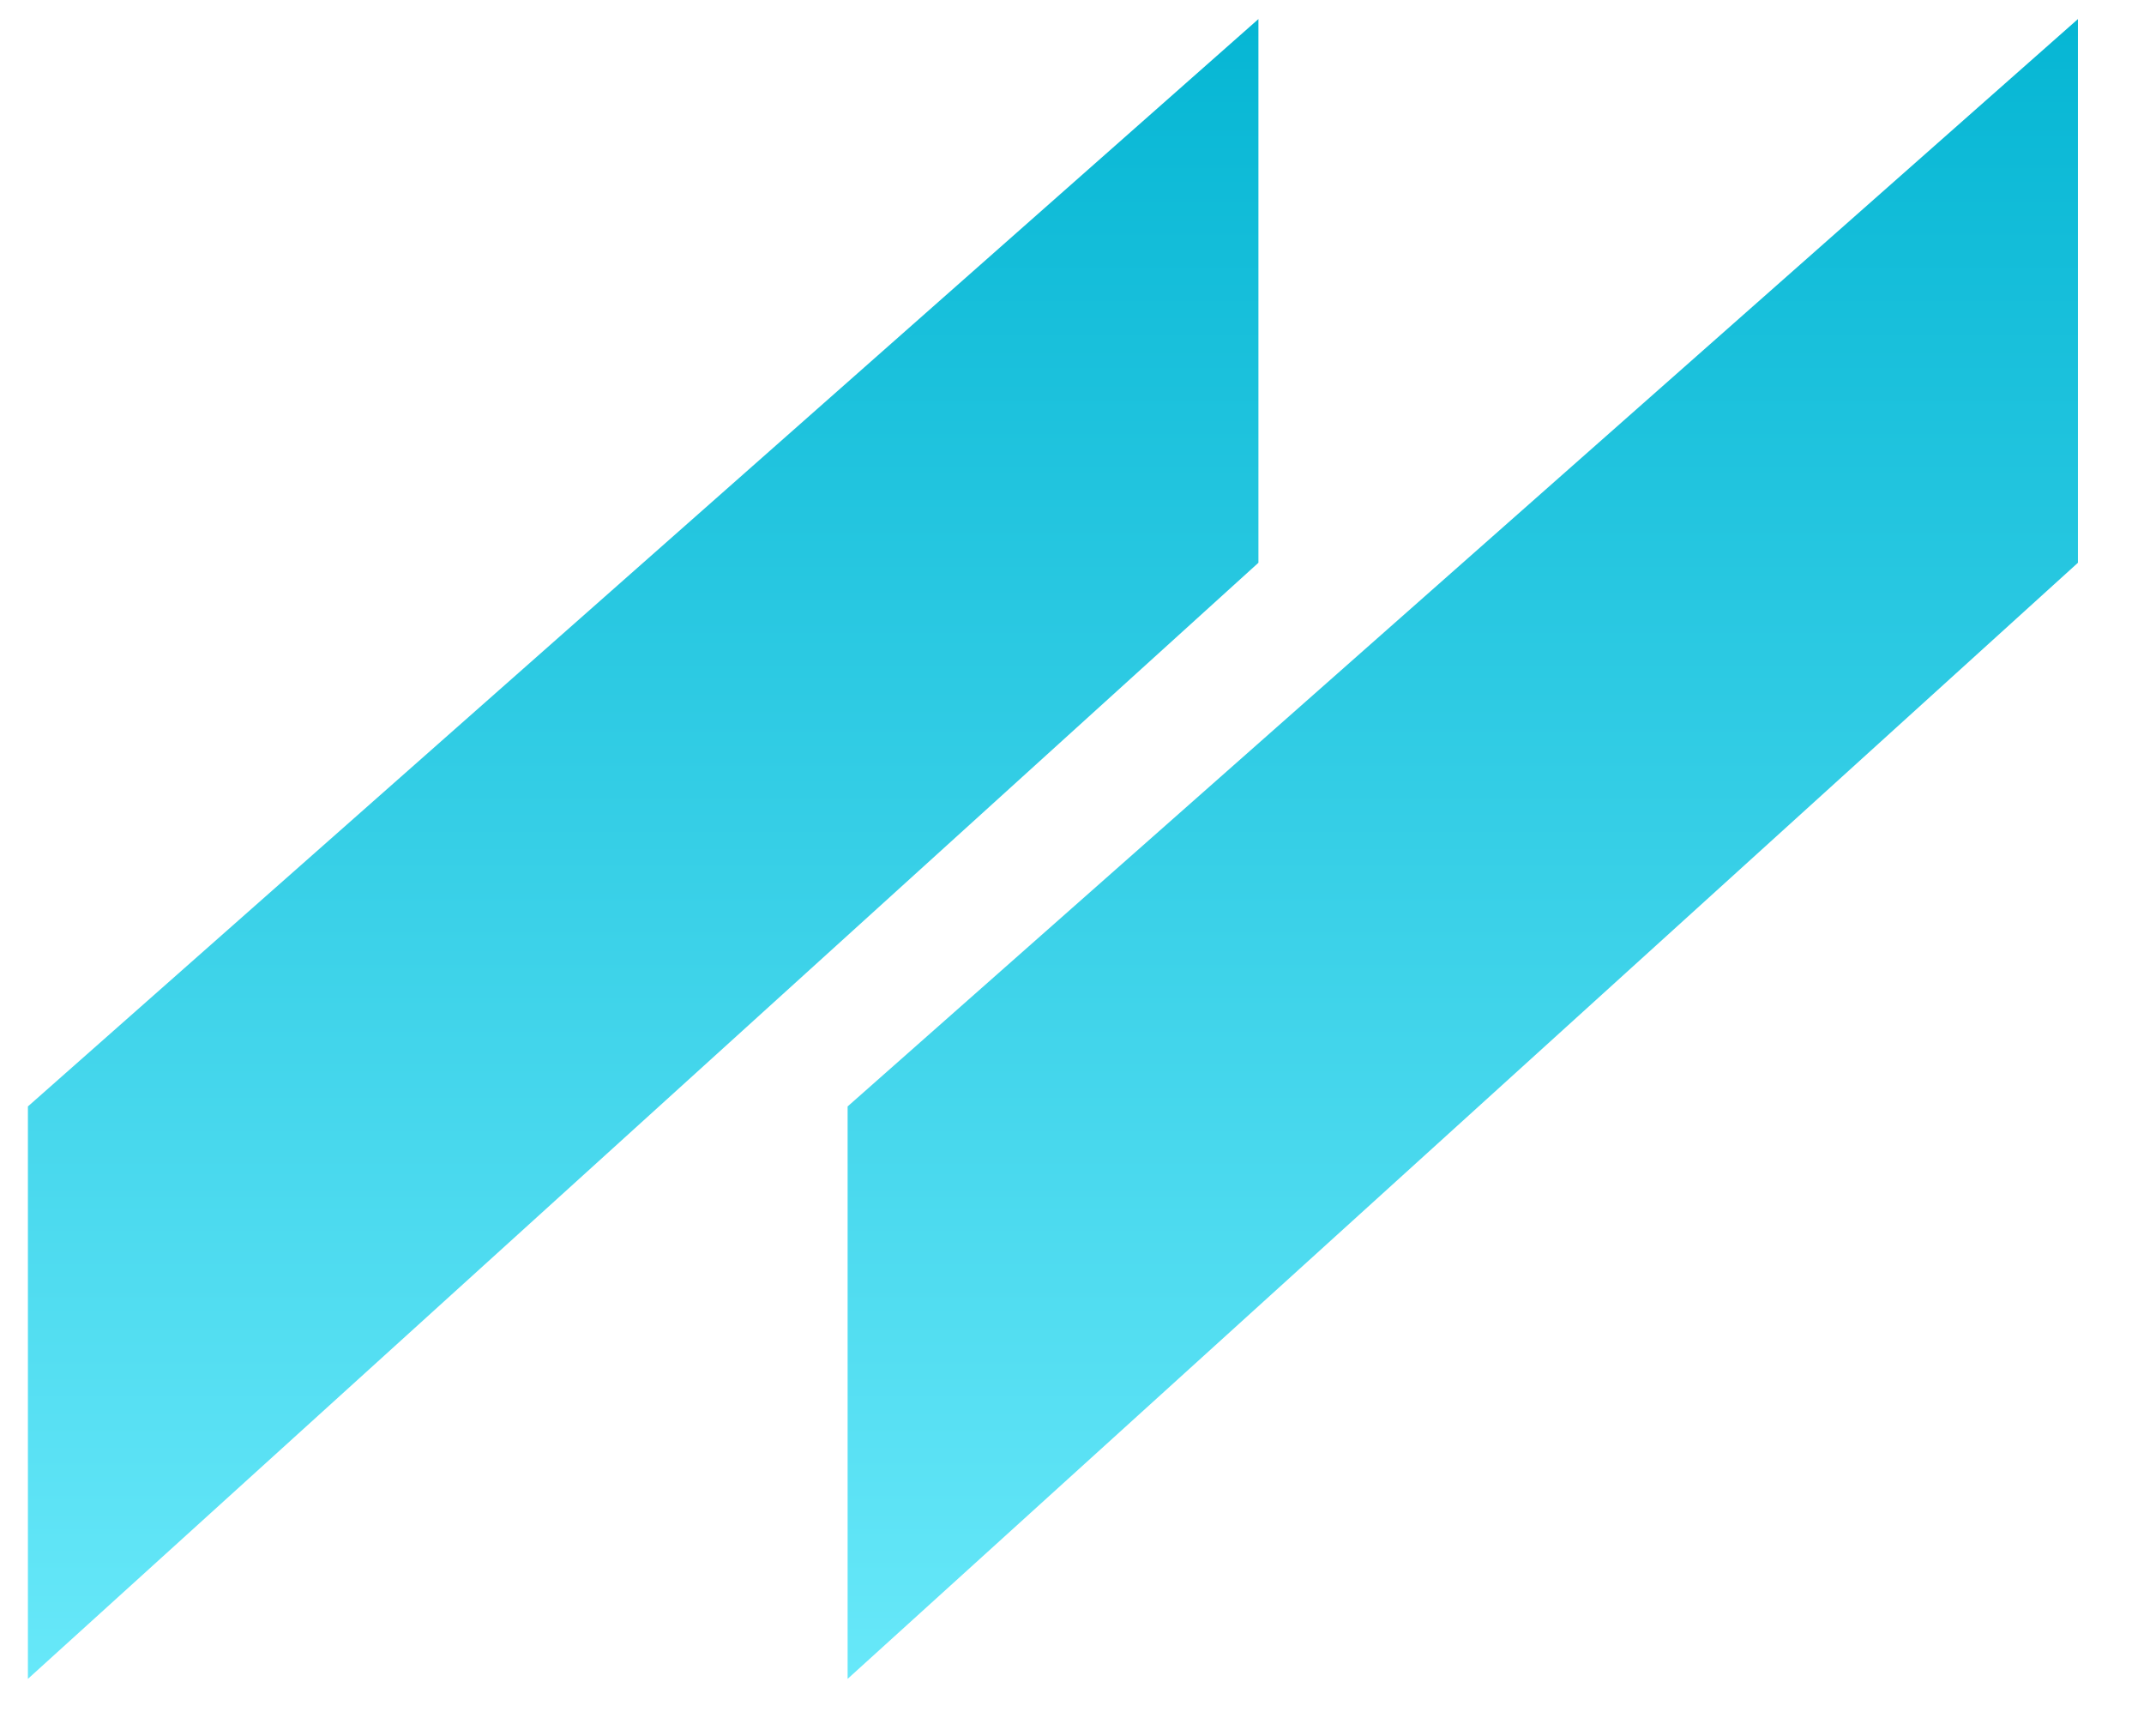
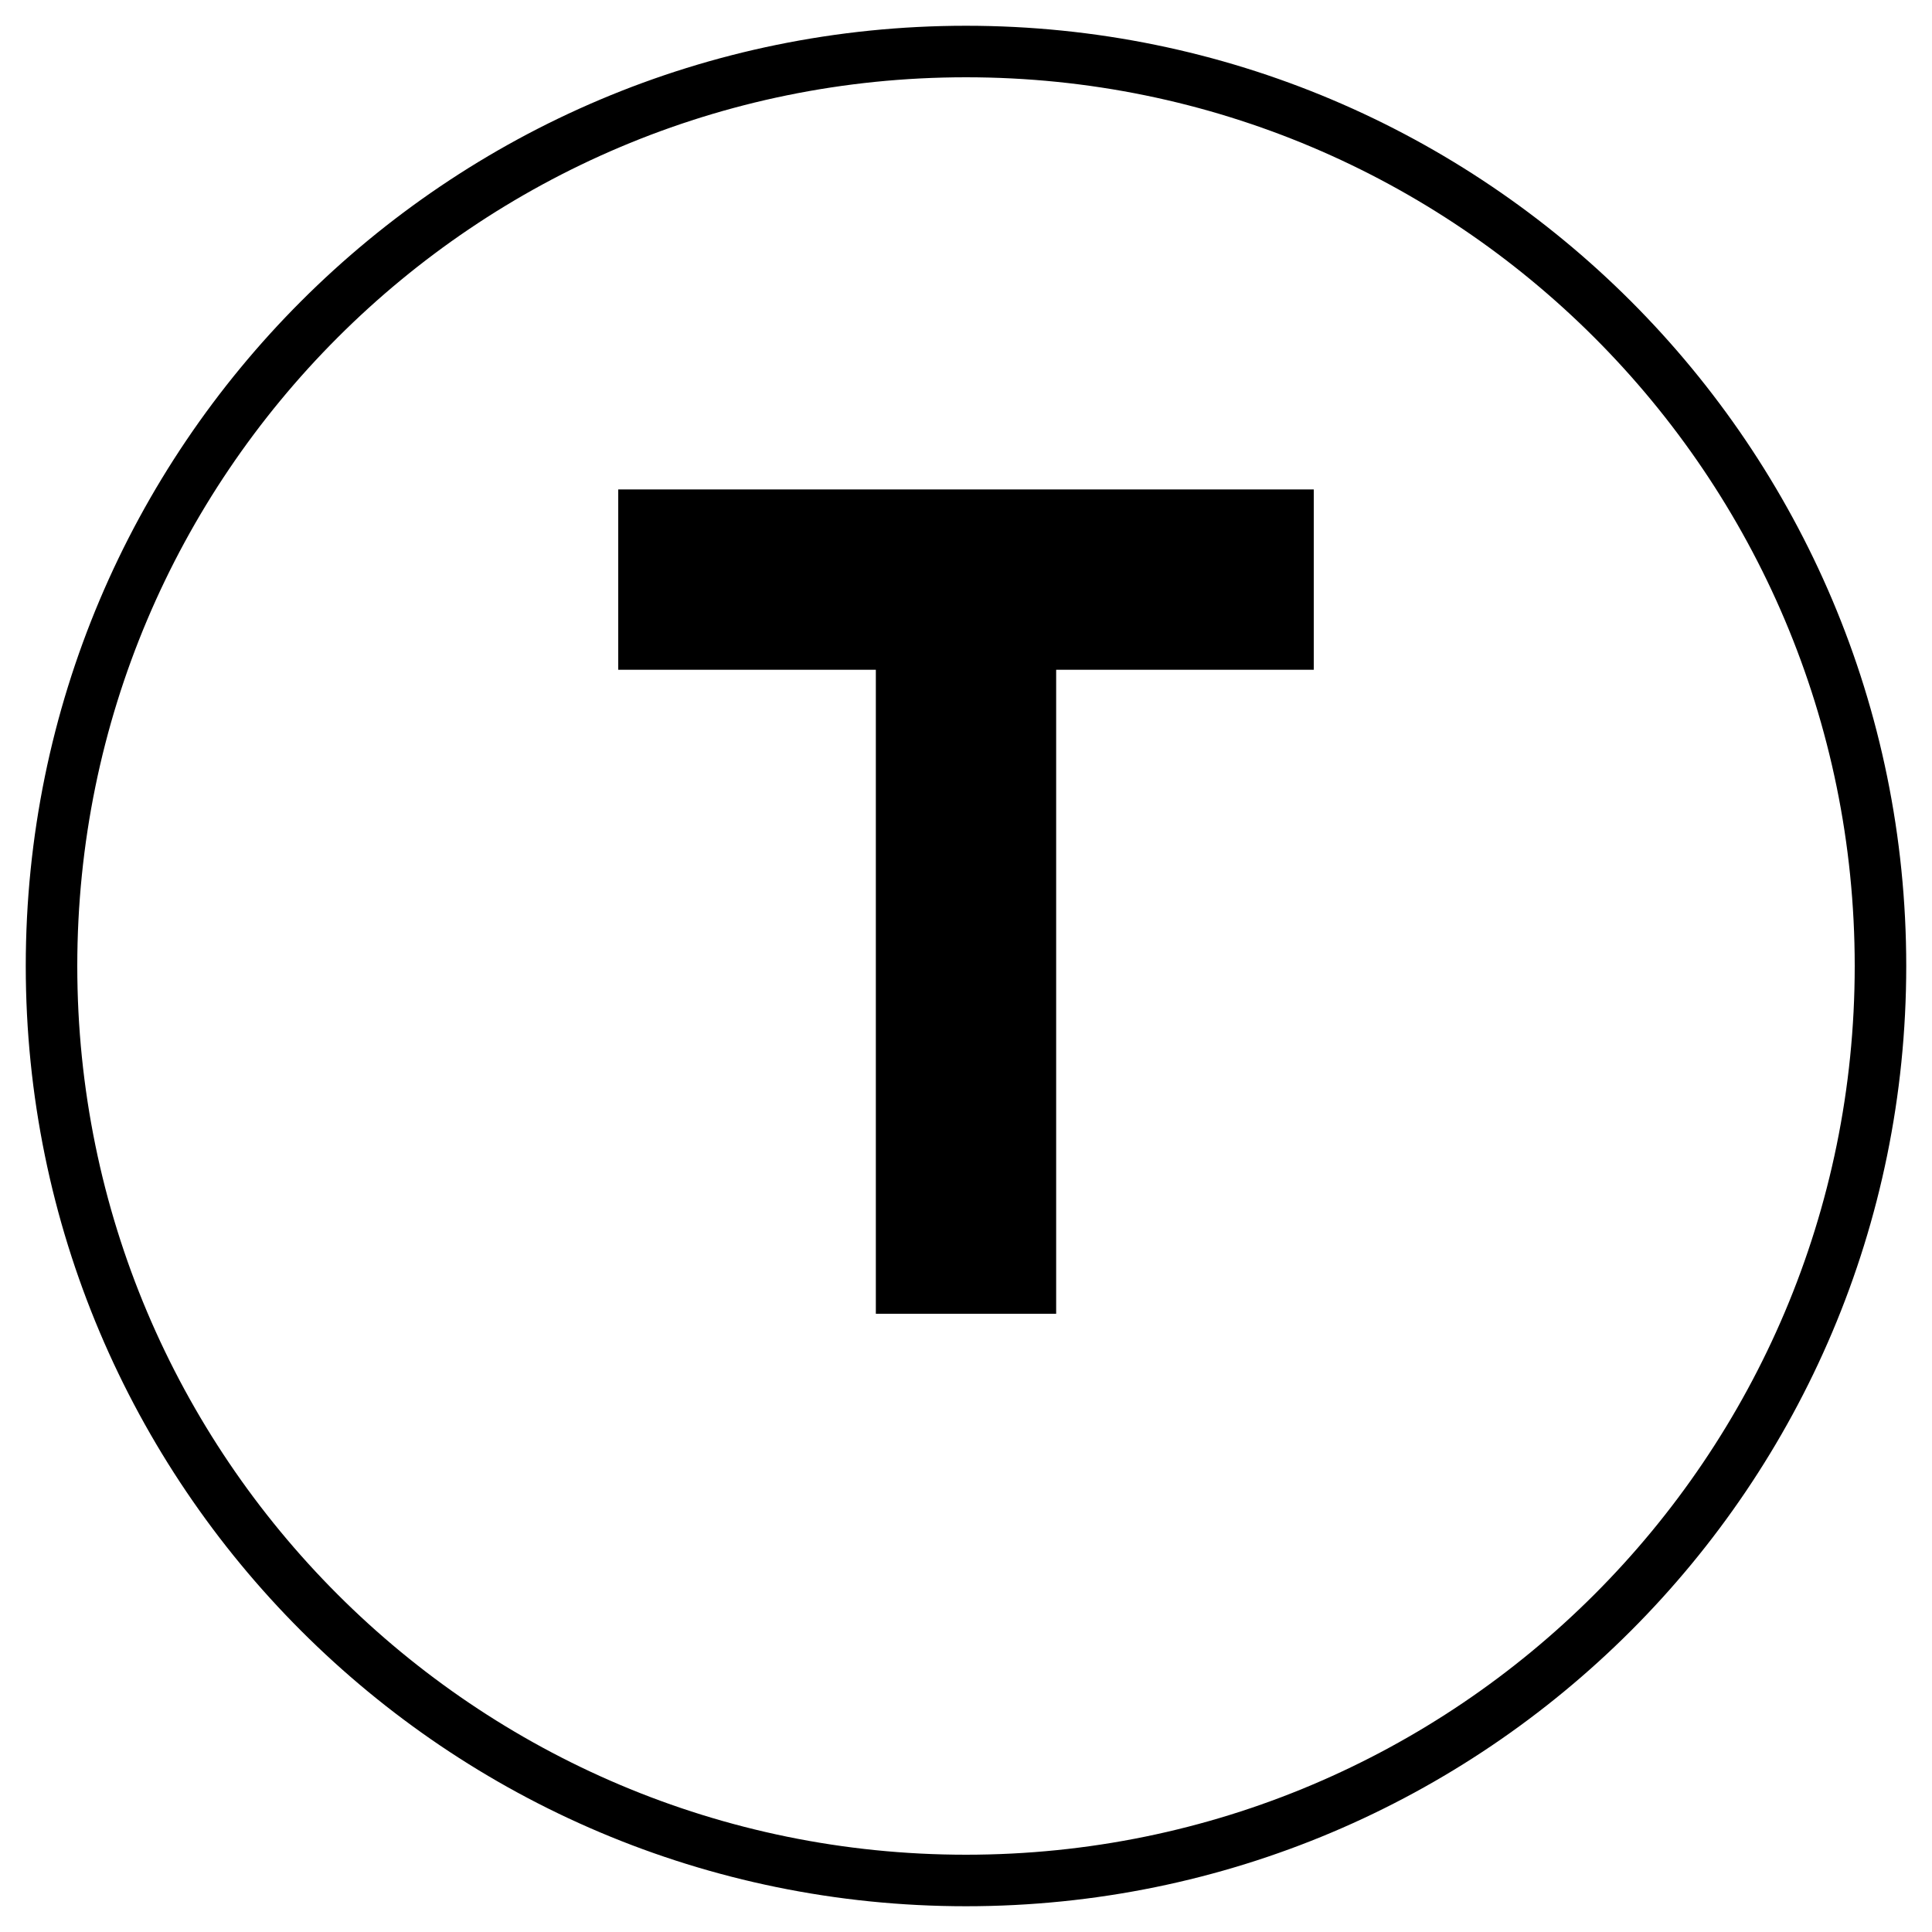
- <svg xmlns="http://www.w3.org/2000/svg" xmlns:xlink="http://www.w3.org/1999/xlink" version="1.1" preserveAspectRatio="xMidYMid meet" viewBox="344.564 330.278 111.737 91.218" width="53.87" height="43.61">
-   <defs>
-     <path d="M453.3 331.28L453.3 359.85L388.64 418.5L388.64 388.42L453.3 331.28Z" id="aFZf6T5ED" />
-     <linearGradient id="gradientb2ThqnP5Op" gradientUnits="userSpaceOnUse" x1="420.97" y1="331.28" x2="420.97" y2="418.5">
-       <stop style="stop-color: #06b6d4;stop-opacity: 1" offset="0%" />
-       <stop style="stop-color: #67e8f9;stop-opacity: 1" offset="100%" />
-     </linearGradient>
-     <path d="M410.23 331.28L410.23 359.85L345.56 418.5L345.56 388.42L410.23 331.28Z" id="a9fehgwfM" />
-     <linearGradient id="gradientk1wNV9Ostb" gradientUnits="userSpaceOnUse" x1="377.89" y1="331.28" x2="377.89" y2="418.5">
-       <stop style="stop-color: #06b6d4;stop-opacity: 1" offset="0%" />
-       <stop style="stop-color: #67e8f9;stop-opacity: 1" offset="100%" />
-     </linearGradient>
-   </defs>
-   <g>
-     <g>
-       <use xlink:href="#aFZf6T5ED" opacity="1" fill="url(#gradientb2ThqnP5Op)" />
-     </g>
-     <g>
-       <use xlink:href="#a9fehgwfM" opacity="1" fill="url(#gradientk1wNV9Ostb)" />
-     </g>
-   </g>
+ <svg xmlns="http://www.w3.org/2000/svg" width="75" height="75" viewBox="0 0 75 75" stroke="currentColor" stroke-width="2" fill="none">
+   <circle cx="37.5" cy="37.5" r="35.5" />
+   <rect x="25" y="20" width="25" height="5" fill="currentColor" />
+   <rect x="35" y="25" width="5" height="25" fill="currentColor" />
</svg>
